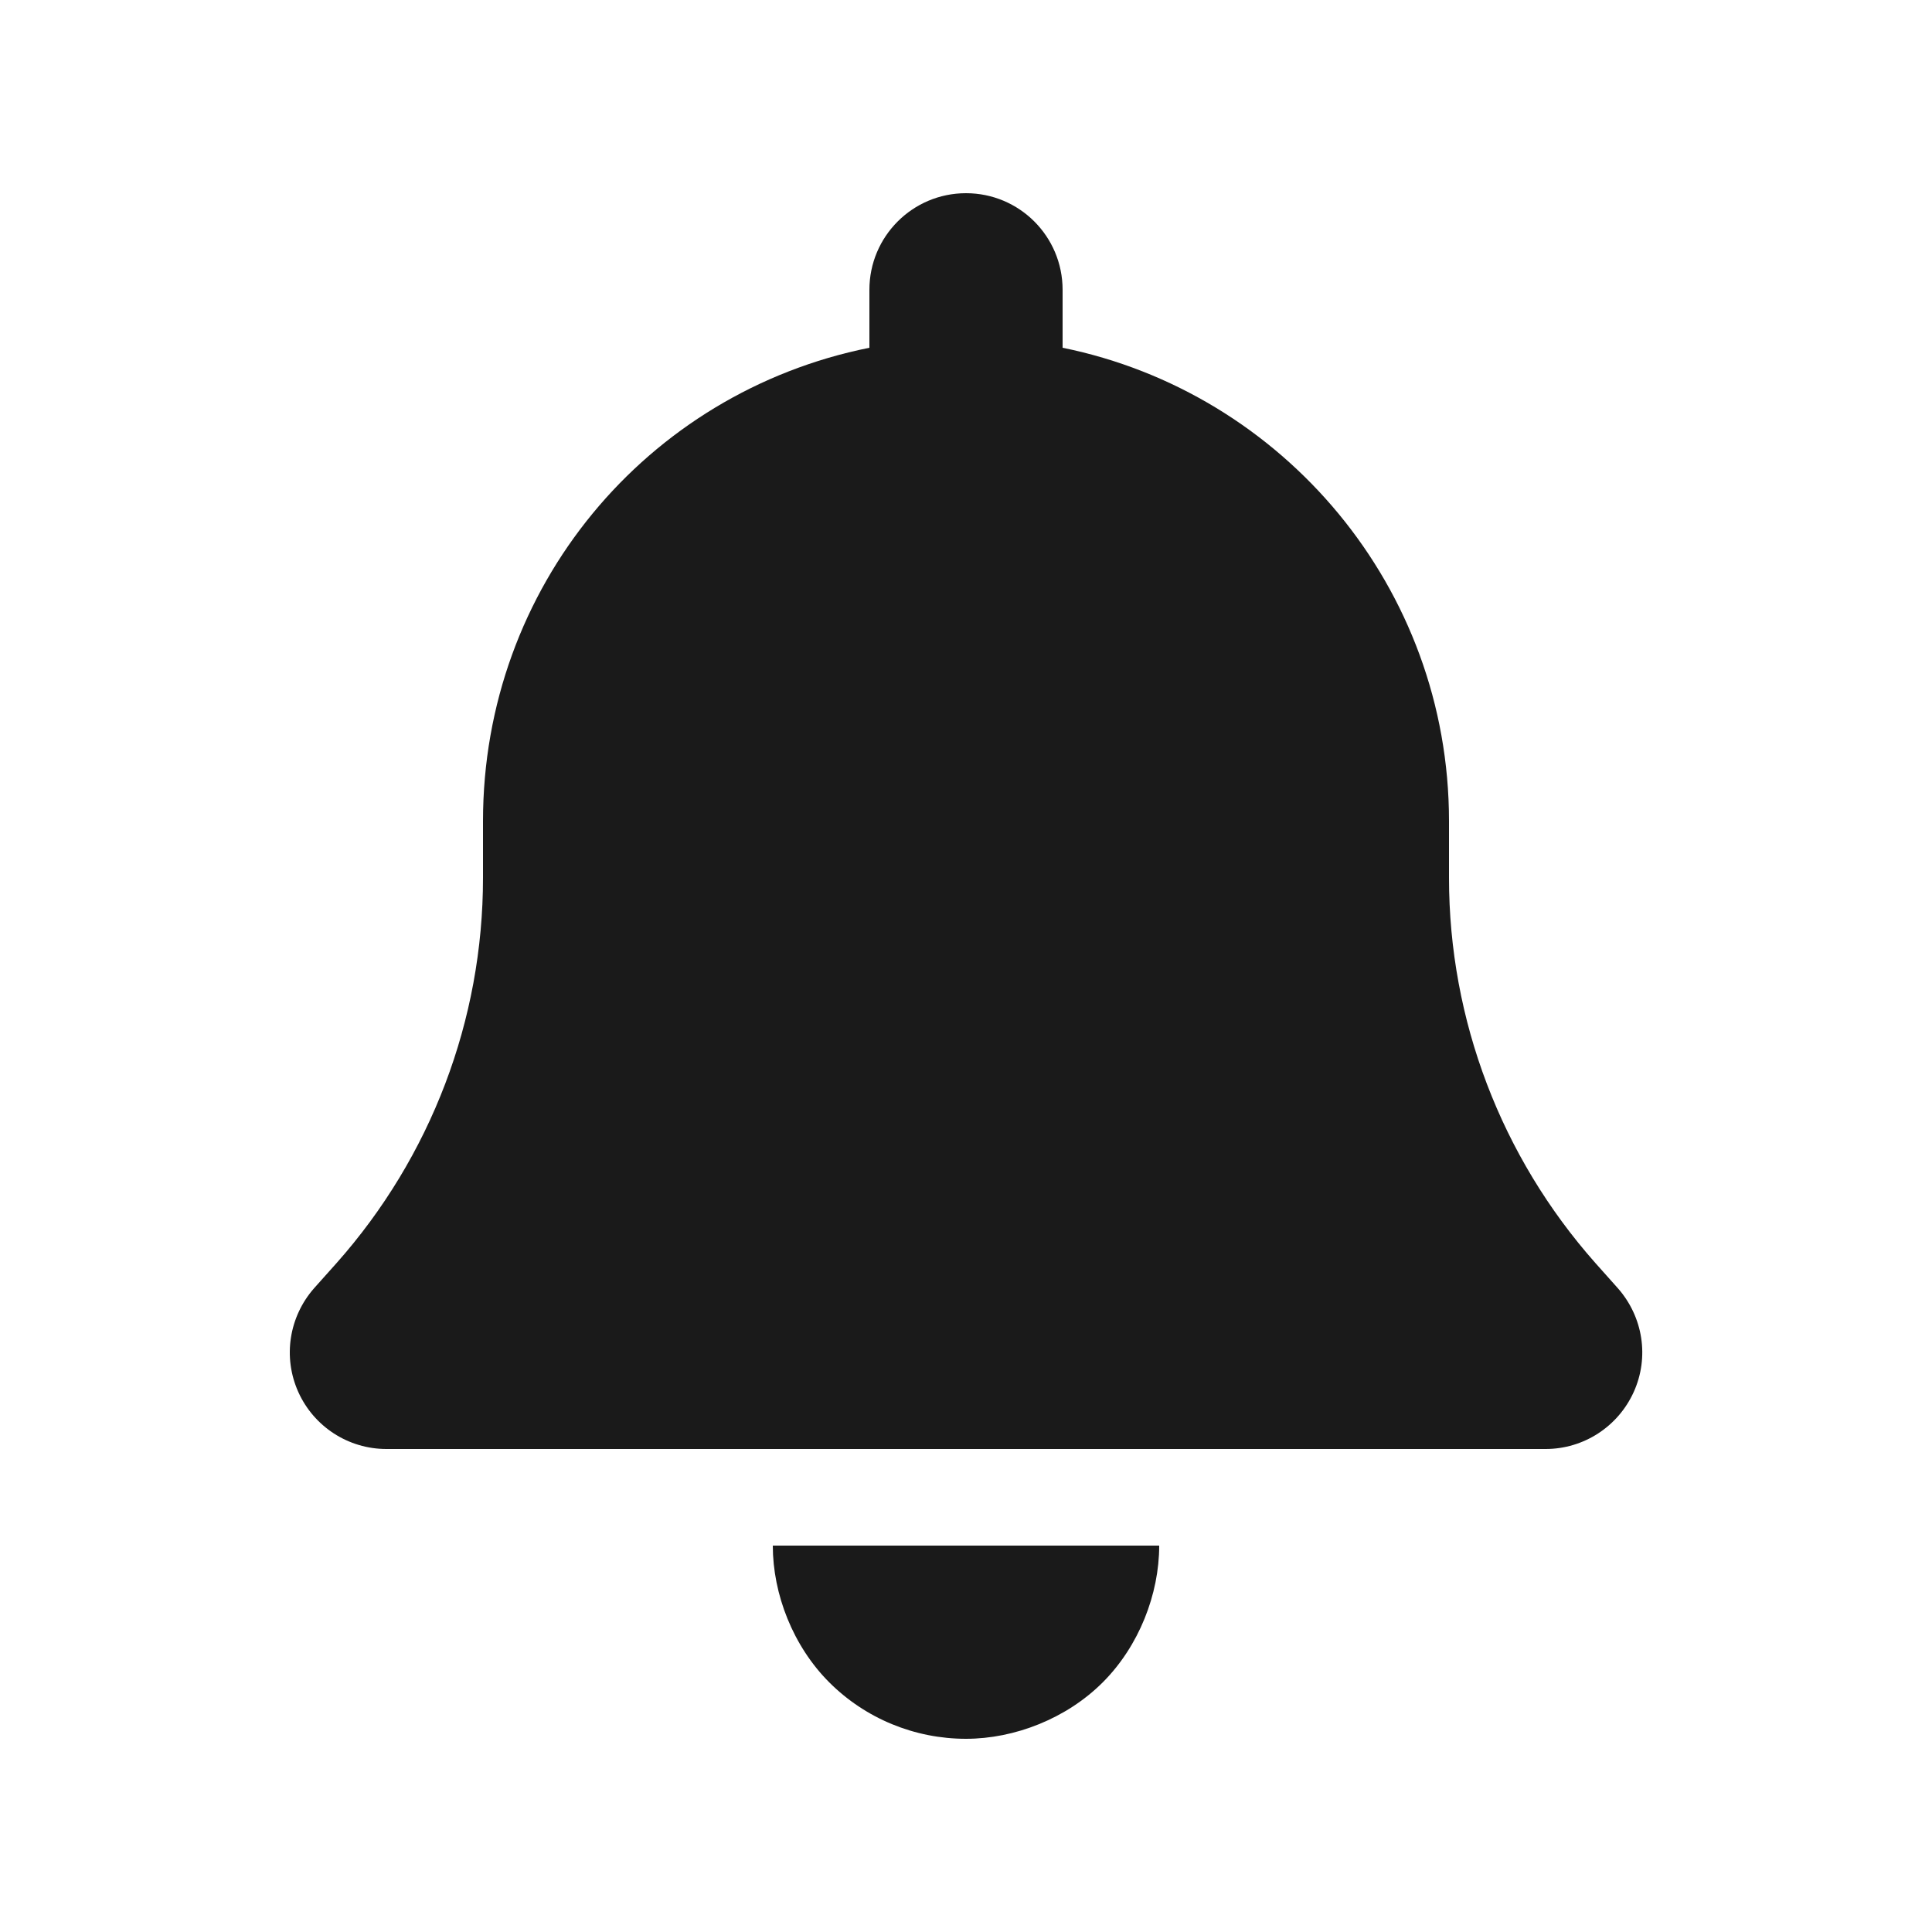
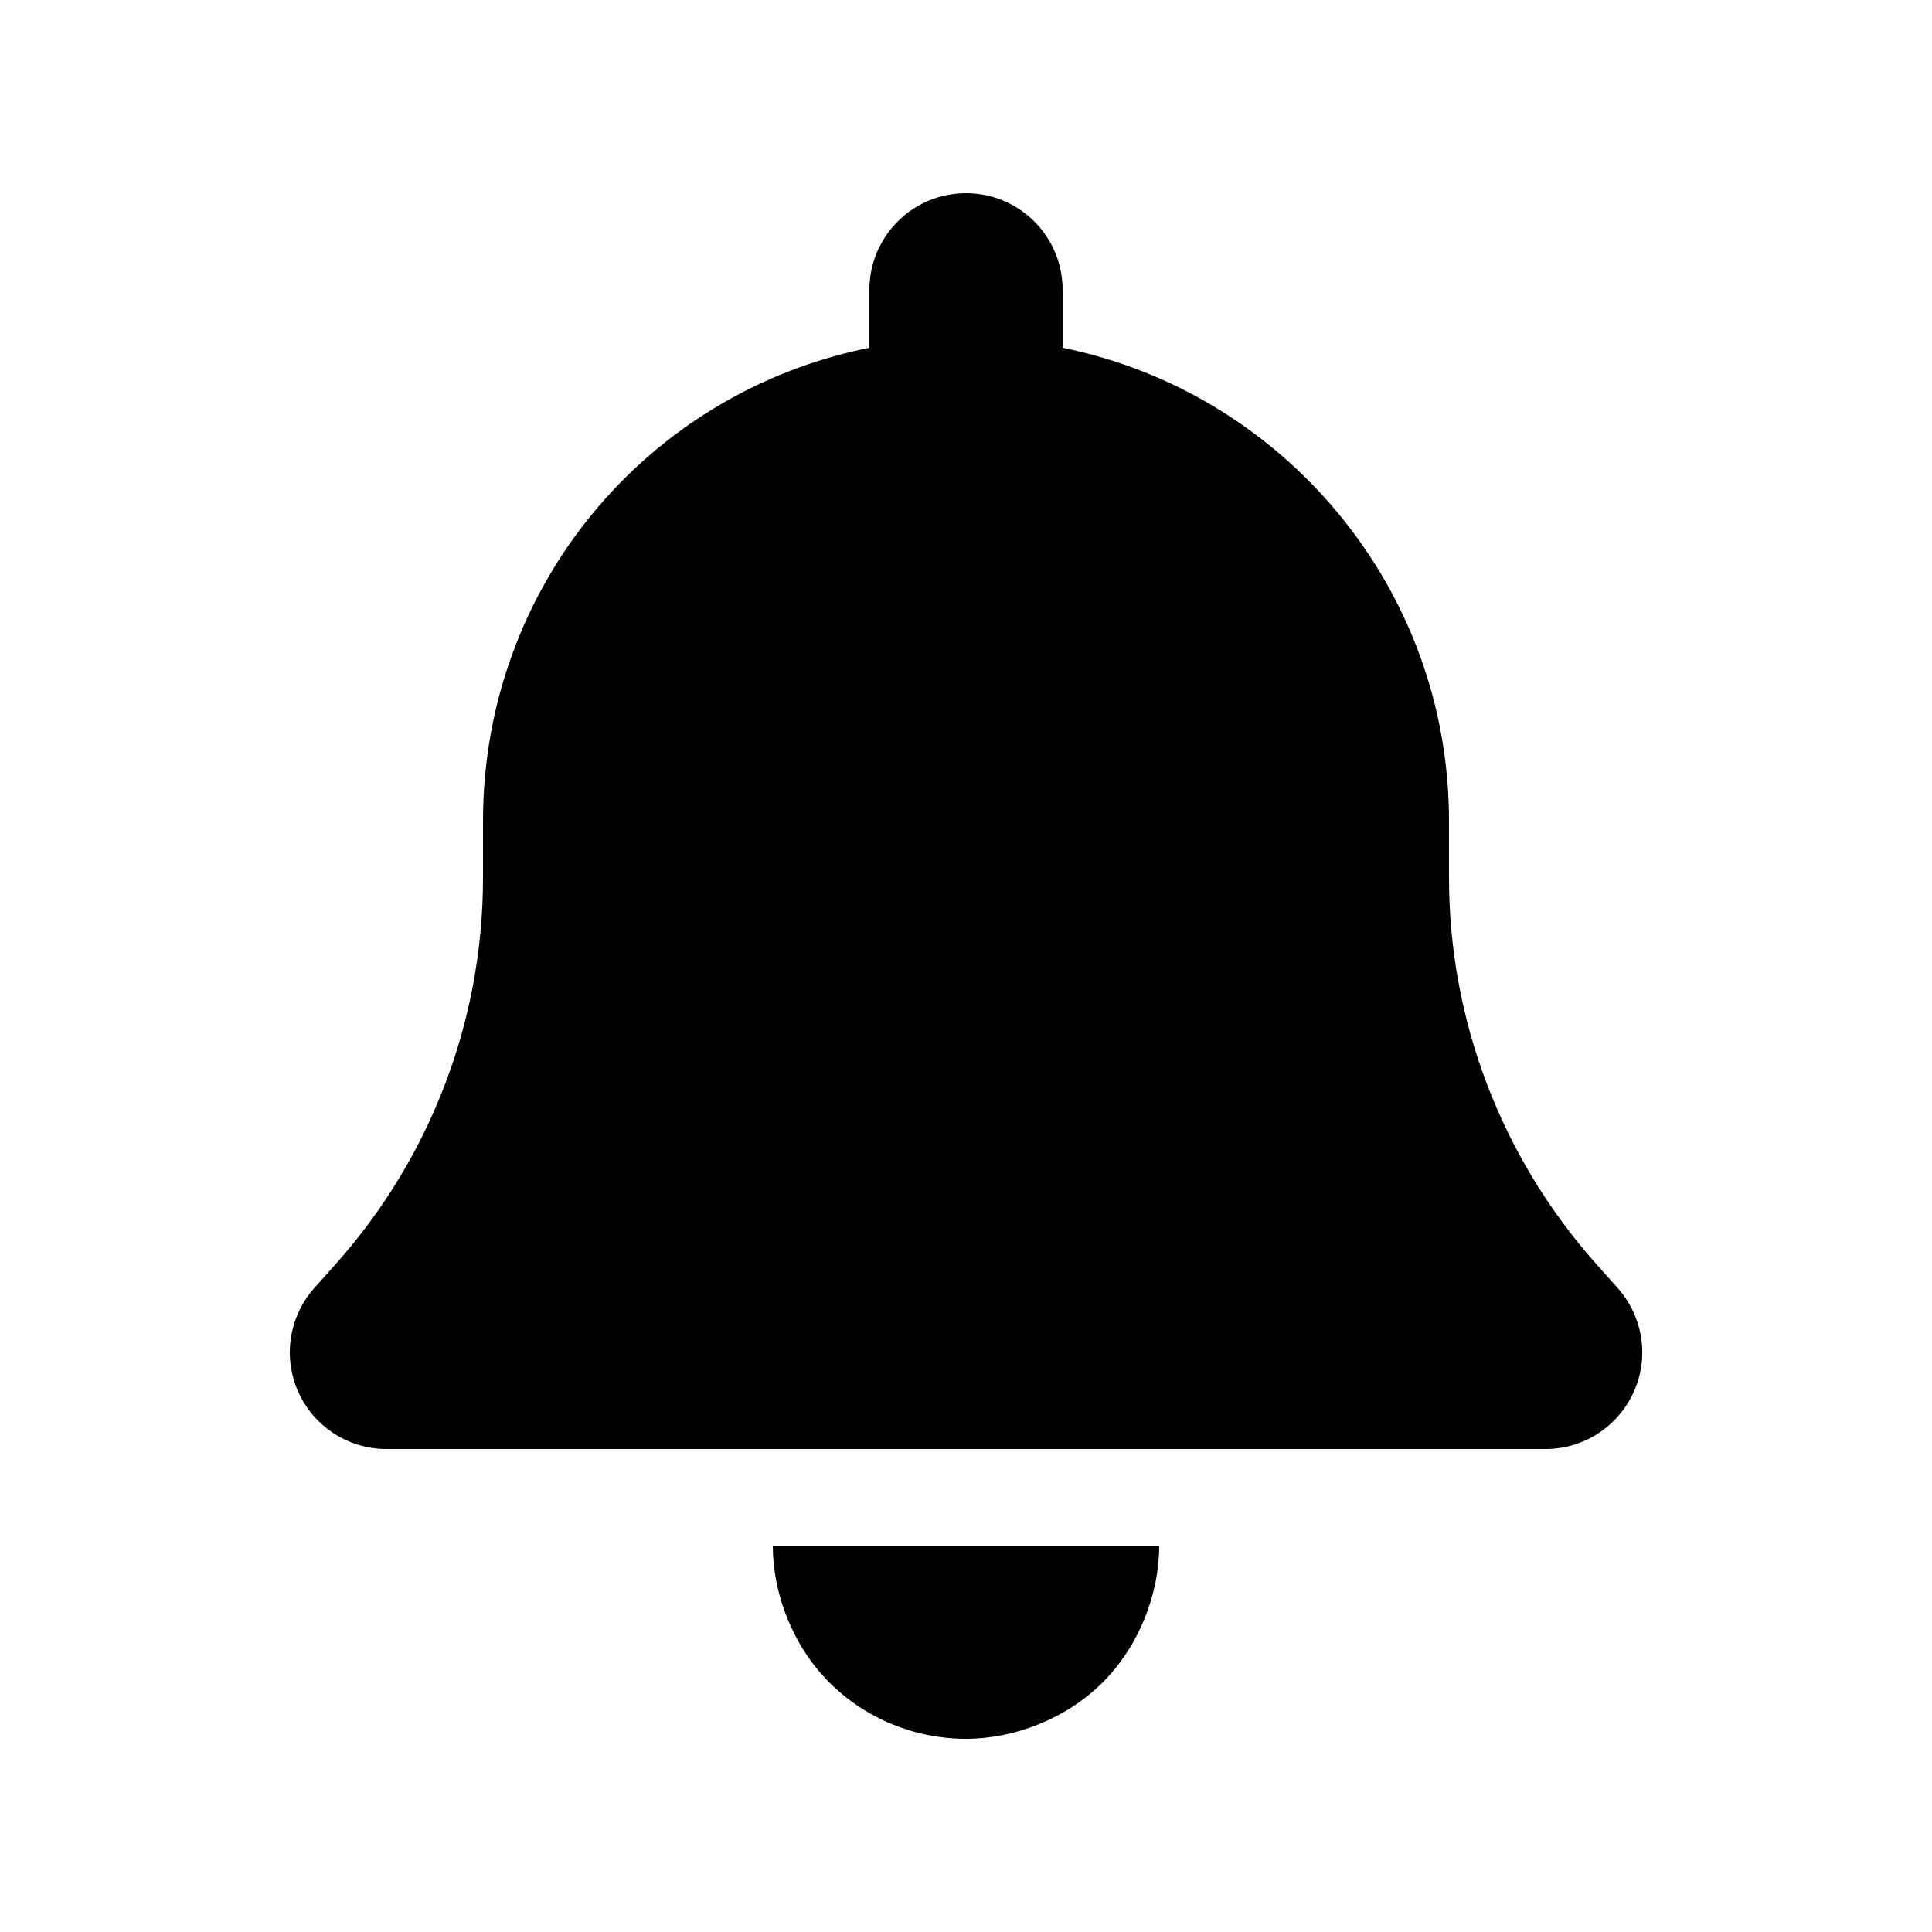
<svg xmlns="http://www.w3.org/2000/svg" viewBox="0 0 640 640" version="1.1" id="svg4" width="640" height="640">
  <defs id="defs8" />
-   <path d="m 352,96 v 19.2 c 73,14.83 128,79.4 128,156.8 v 18.8 c 0,47.1 17.3,92.4 48.5,127.6 l 7.4,8.3 c 8.4,9.5 10.5,22.9 5.3,34.4 -5.2,11.5 -16.6,18.9 -29.2,18.9 h -384 c -12.6,0 -24.029,-7.4 -29.191,-18.9 -5.162,-11.5 -3.097,-24.9 5.275,-34.4 l 7.416,-8.3 c 31.24,-35.2 48.5,-80.5 48.5,-127.6 V 272 c 0,-77.4 54.1,-141.97 128,-156.8 V 96 c 0,-17.67 14.3,-32 32,-32 17.7,0 32,14.33 32,32 z m -32,480 c -17,0 -33.3,-6.7 -45.3,-18.7 -12,-12 -18.7,-29.2 -18.7,-45.3 h 128 c 0,16.1 -6.7,33.3 -18.7,45.3 -12,12 -29.2,18.7 -45.3,18.7 z" id="path2" style="fill:#1a1a1a" />
+   <path d="m 352,96 v 19.2 c 73,14.83 128,79.4 128,156.8 v 18.8 c 0,47.1 17.3,92.4 48.5,127.6 l 7.4,8.3 c 8.4,9.5 10.5,22.9 5.3,34.4 -5.2,11.5 -16.6,18.9 -29.2,18.9 h -384 c -12.6,0 -24.029,-7.4 -29.191,-18.9 -5.162,-11.5 -3.097,-24.9 5.275,-34.4 l 7.416,-8.3 c 31.24,-35.2 48.5,-80.5 48.5,-127.6 V 272 c 0,-77.4 54.1,-141.97 128,-156.8 V 96 c 0,-17.67 14.3,-32 32,-32 17.7,0 32,14.33 32,32 z m -32,480 c -17,0 -33.3,-6.7 -45.3,-18.7 -12,-12 -18.7,-29.2 -18.7,-45.3 h 128 c 0,16.1 -6.7,33.3 -18.7,45.3 -12,12 -29.2,18.7 -45.3,18.7 z" id="path2" style="" />
</svg>
